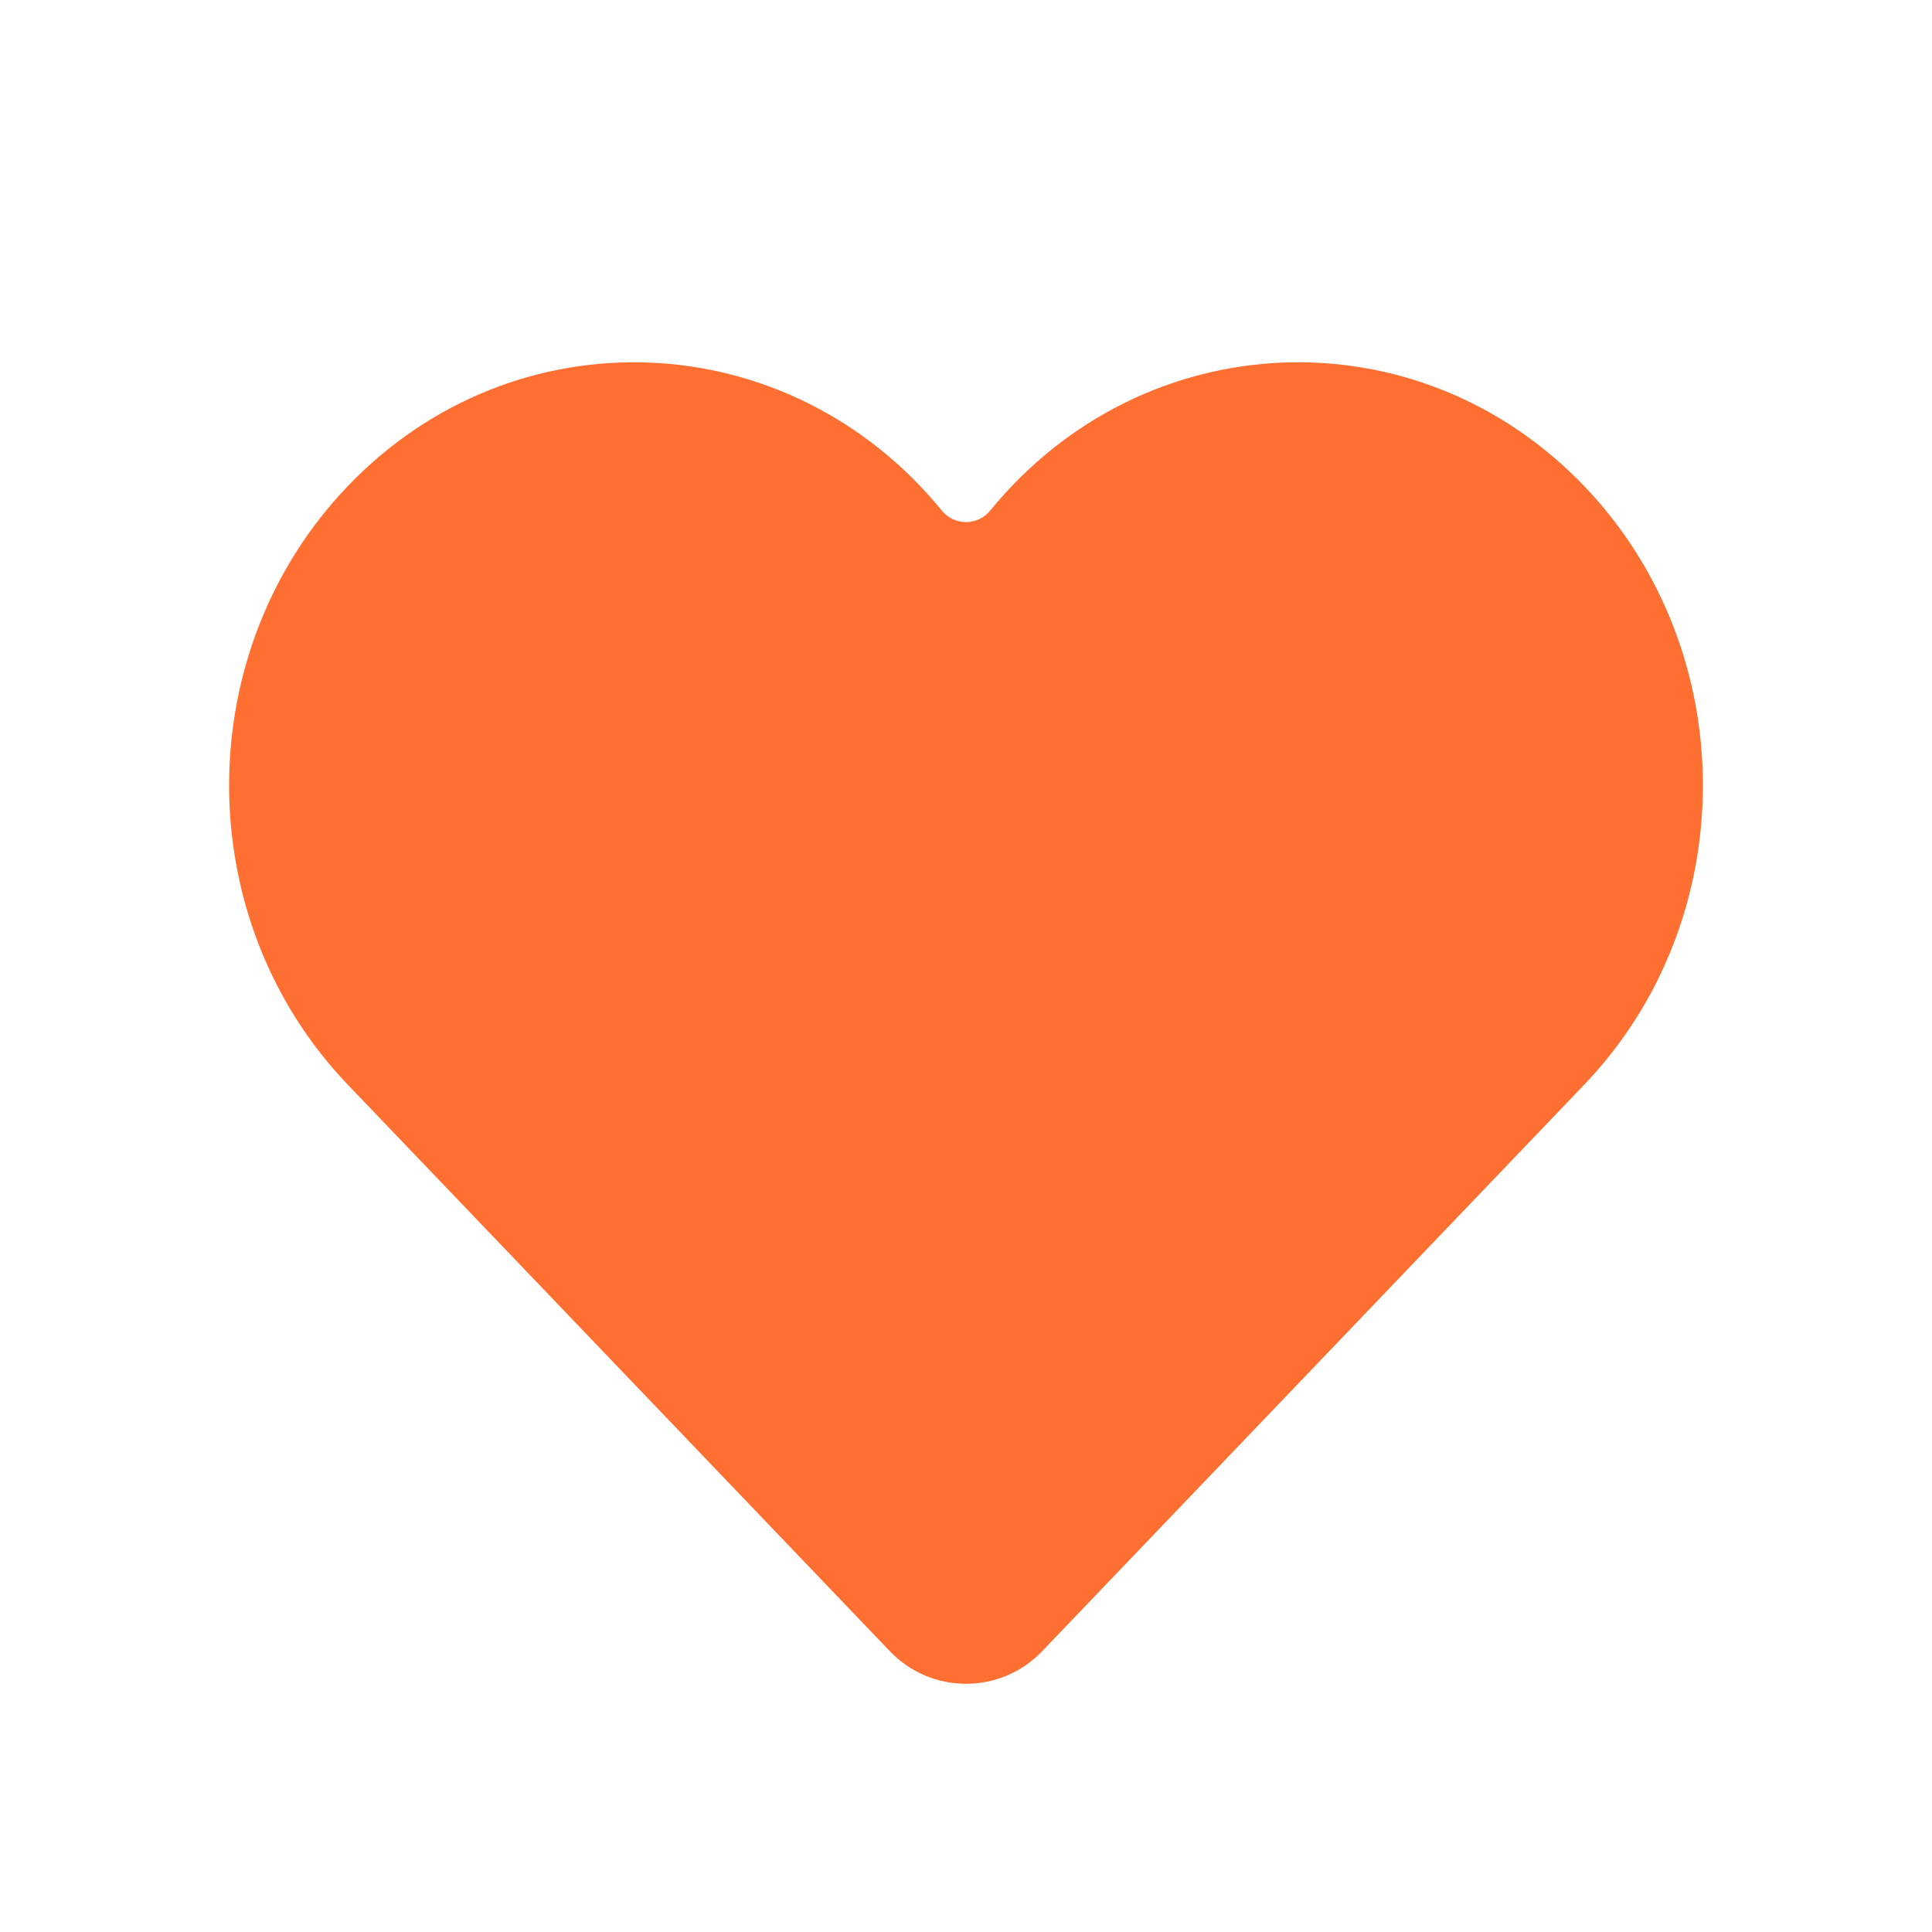
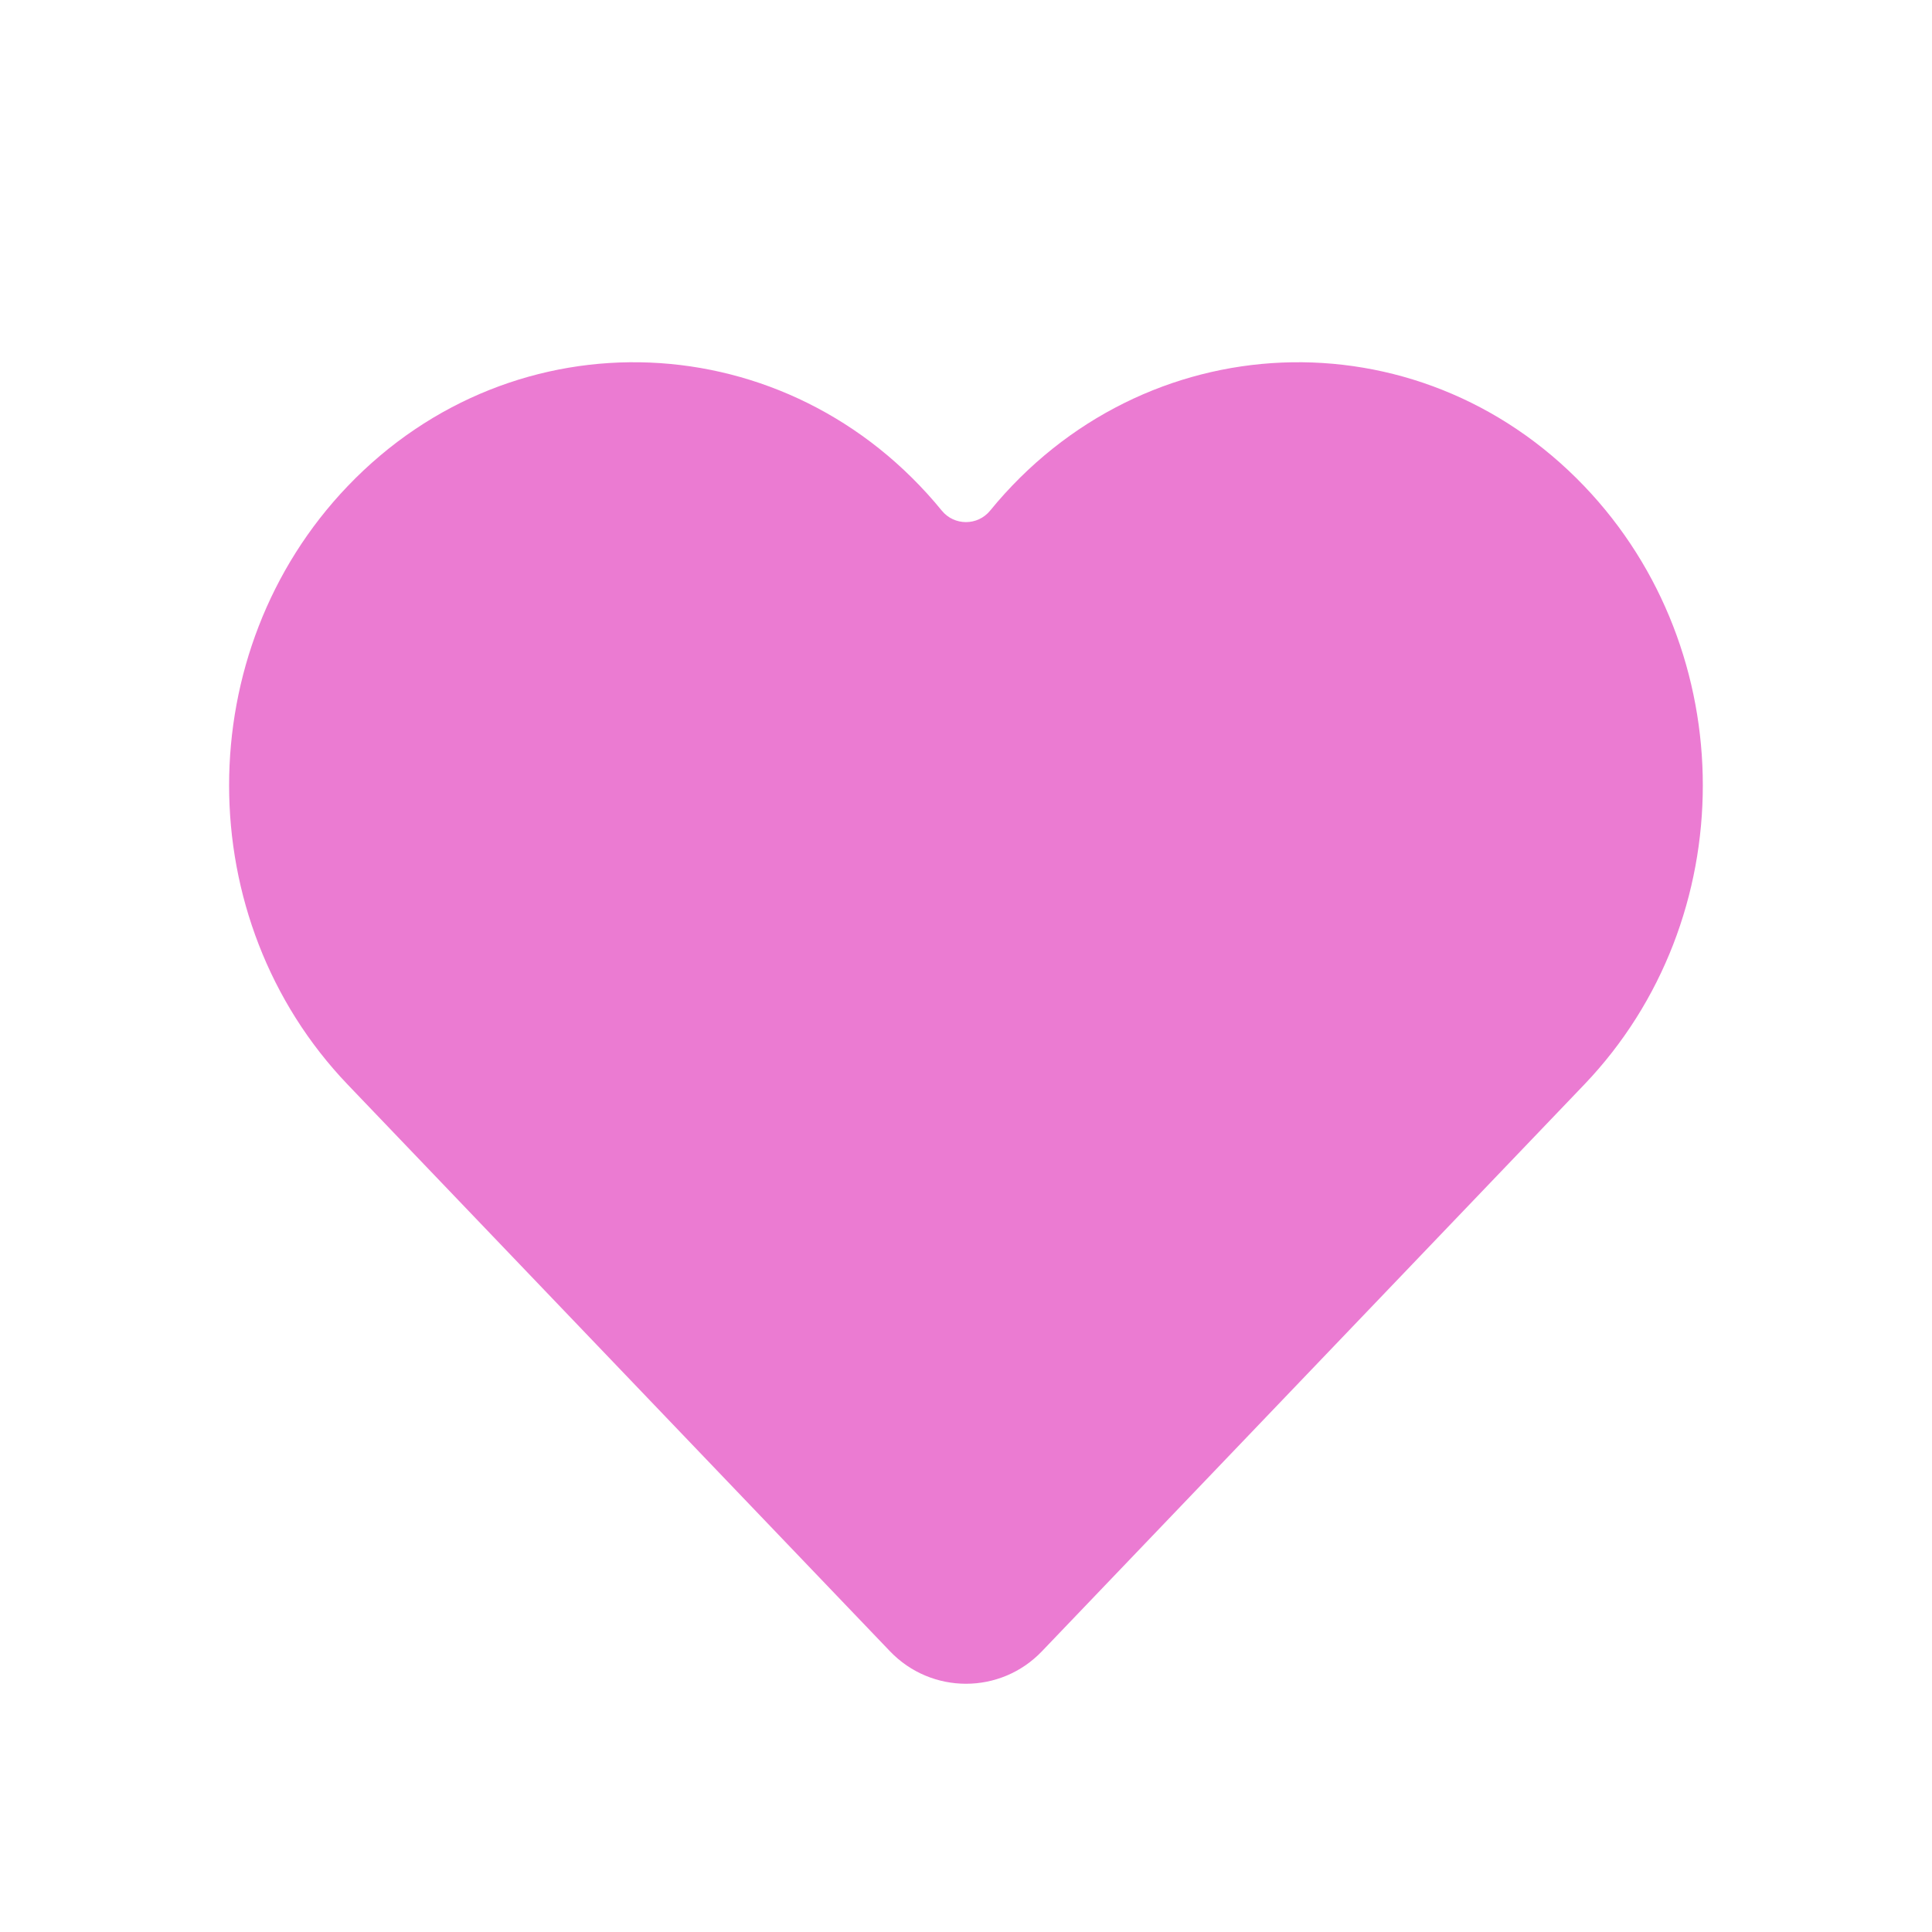
<svg xmlns="http://www.w3.org/2000/svg" width="24" height="24" viewBox="0 0 24 24" fill="none">
  <g id="Frame 27">
-     <path id="Vector" fill-rule="evenodd" clip-rule="evenodd" d="M4.319 6.04C6.394 3.872 9.796 4.012 11.701 6.344C11.855 6.533 12.145 6.533 12.299 6.344C14.204 4.012 17.606 3.872 19.681 6.04C21.645 8.092 21.645 11.42 19.681 13.473L12.945 20.513C12.43 21.051 11.57 21.051 11.055 20.513L4.319 13.473C2.355 11.42 2.355 8.092 4.319 6.04Z" fill="#FF6F31" />
+     <path id="Vector" fill-rule="evenodd" clip-rule="evenodd" d="M4.319 6.039C6.393 3.871 9.796 4.012 11.7 6.344C11.855 6.533 12.144 6.533 12.299 6.344C14.203 4.012 17.606 3.871 19.68 6.039C21.644 8.092 21.644 11.42 19.68 13.473L12.944 20.512C12.43 21.051 11.57 21.051 11.055 20.512L4.319 13.473C2.355 11.42 2.355 8.092 4.319 6.039Z" fill="#EB7BD2" />
  </g>
</svg>
